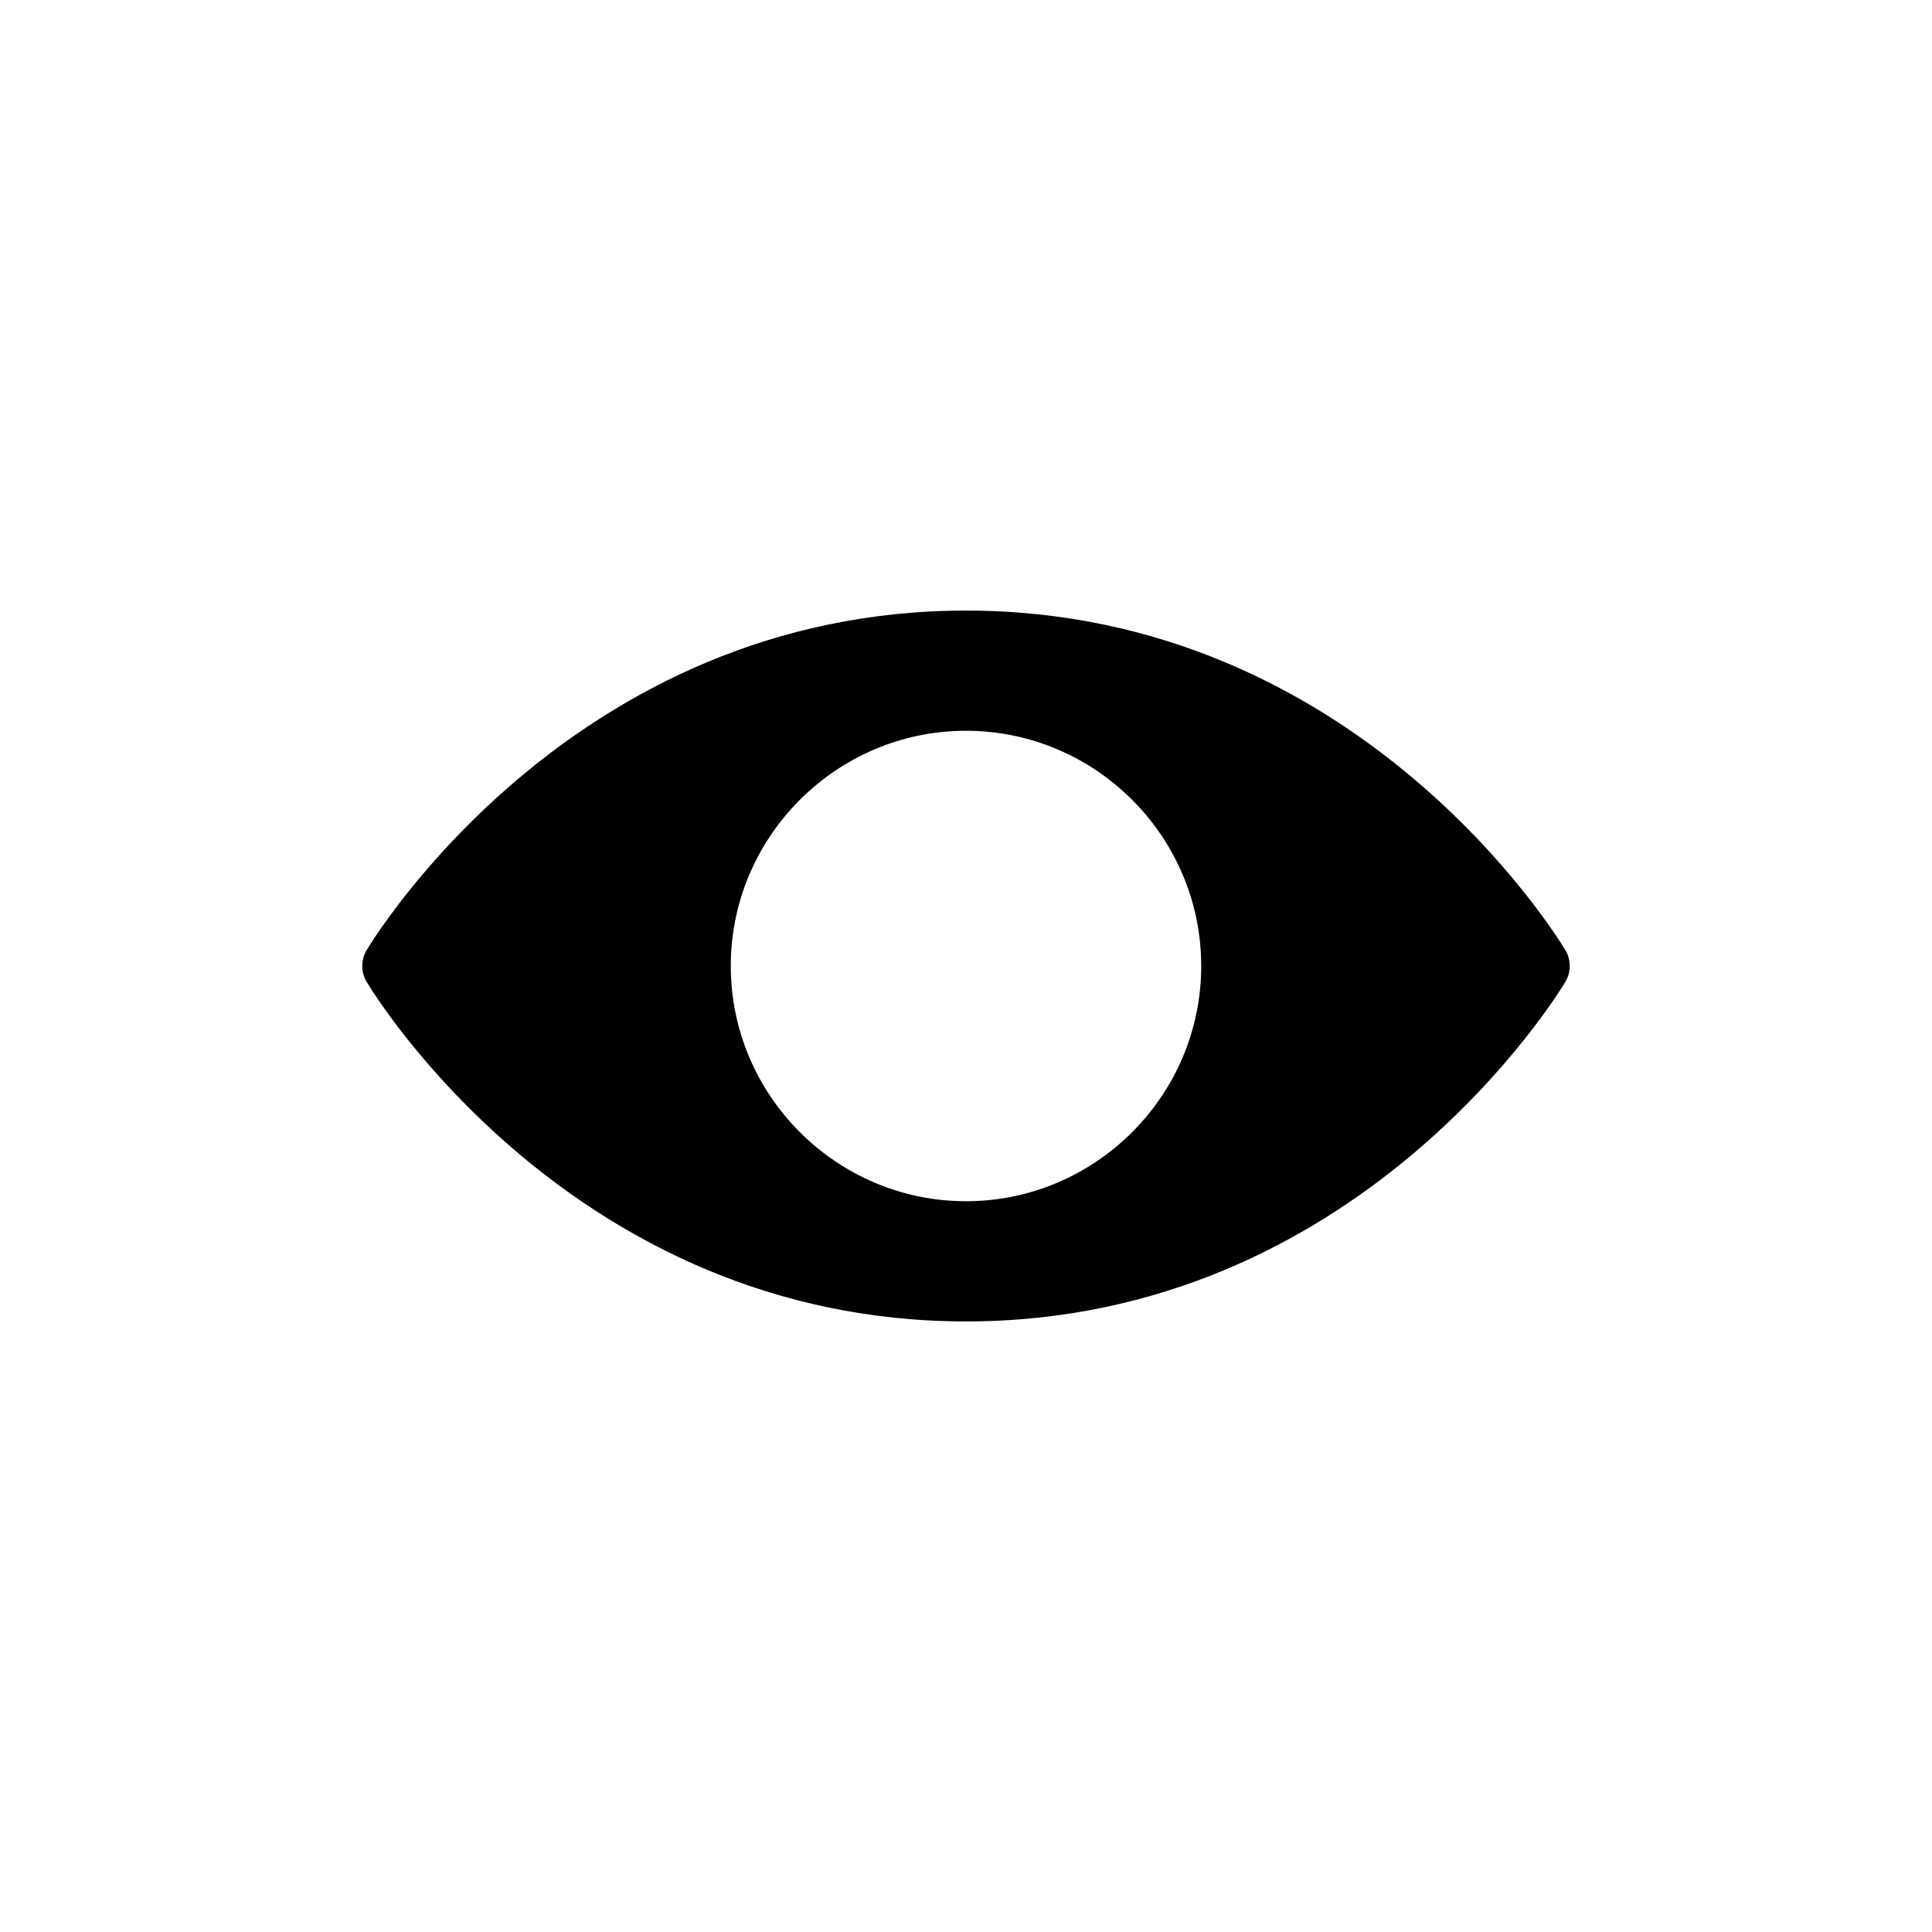
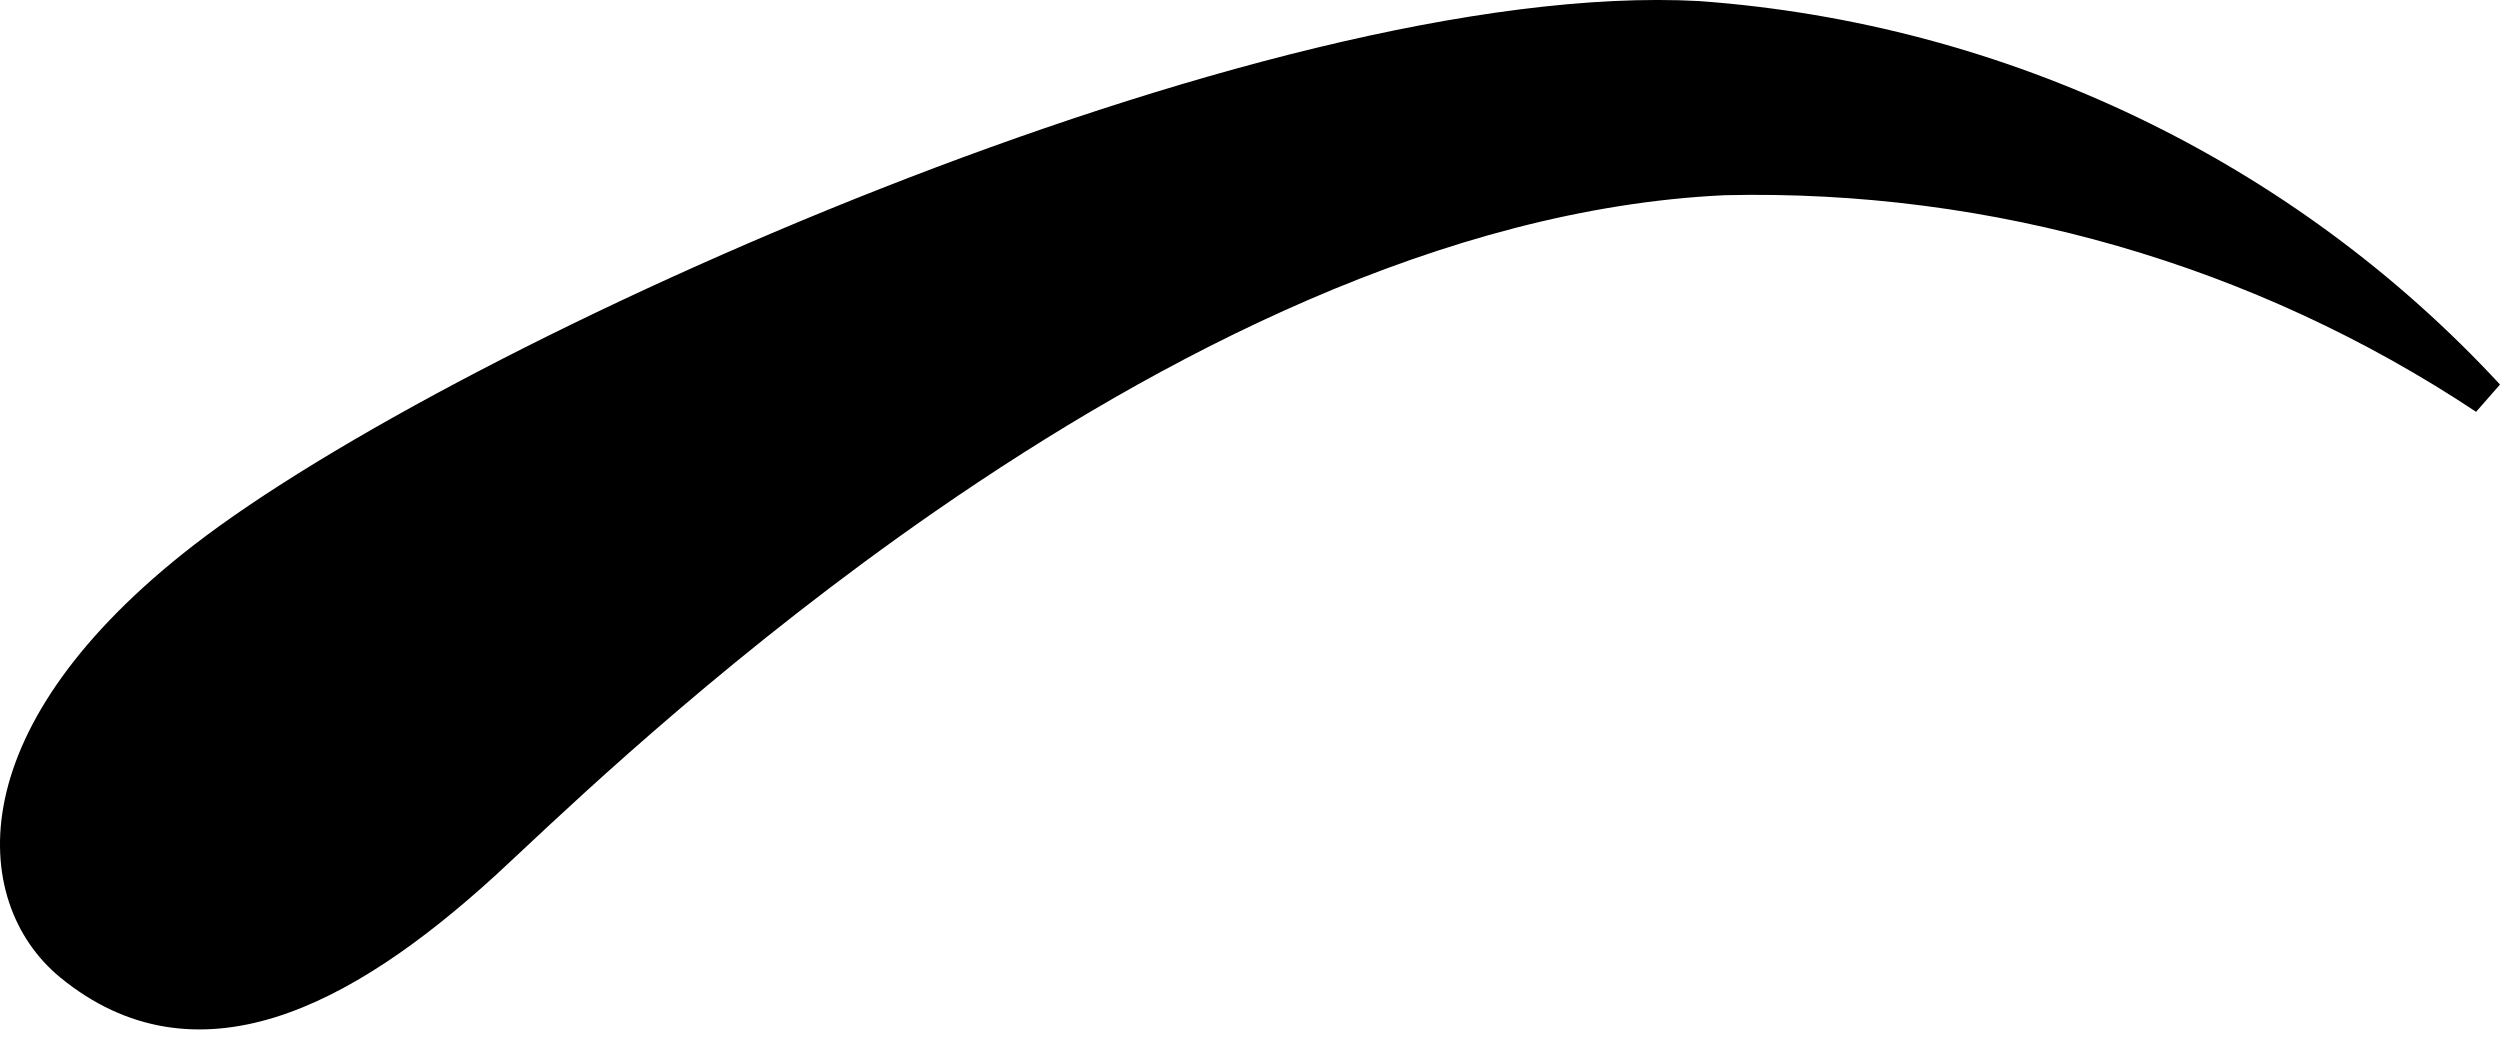
- <svg xmlns="http://www.w3.org/2000/svg" fill-rule="evenodd" stroke-linejoin="round" stroke-miterlimit="2" clip-rule="evenodd" viewBox="0 0 32 32">
-   <path fill-rule="nonzero" d="M0,7.792C-2.144,7.792 -3.896,6.04 -3.896,3.896C-3.896,1.752 -2.144,0 0,0C2.144,0 3.896,1.752 3.896,3.896C3.896,6.04 2.144,7.792 0,7.792M9.936,3.648C9.802,3.42 6.497,-1.991 0,-1.991C-6.497,-1.991 -9.802,3.42 -9.936,3.648C-10.021,3.801 -10.021,3.991 -9.936,4.144C-9.802,4.372 -6.497,9.783 0,9.783C6.497,9.783 9.802,4.372 9.936,4.144C10.021,3.991 10.021,3.801 9.936,3.648" transform="translate(16 12.104)" />
+ <svg xmlns="http://www.w3.org/2000/svg" width="48" height="20" viewBox="0 0 48 20" fill="none">
+   <path fill-rule="evenodd" clip-rule="evenodd" d="M32.634 0.021C28.427 -0.209 22.442 1.447 16.922 3.617C11.393 5.79 6.252 8.509 3.723 10.464L3.941 10.739L3.723 10.464C1.502 12.183 0.407 13.868 0.095 15.333C-0.218 16.807 0.269 18.036 1.153 18.764L1.153 18.764C2.439 19.82 3.849 19.976 5.28 19.532C6.685 19.096 8.112 18.085 9.504 16.815L9.505 16.815C9.625 16.705 9.782 16.558 9.973 16.379L9.973 16.379L9.973 16.379C11.28 15.153 14.187 12.428 17.96 9.815C22.292 6.815 27.714 3.999 33.117 3.748C38.247 3.629 43.288 5.082 47.541 7.907L48 7.383C44.026 3.086 38.529 0.452 32.64 0.022L32.64 0.022L32.634 0.021Z" fill="#000000" />
</svg>
